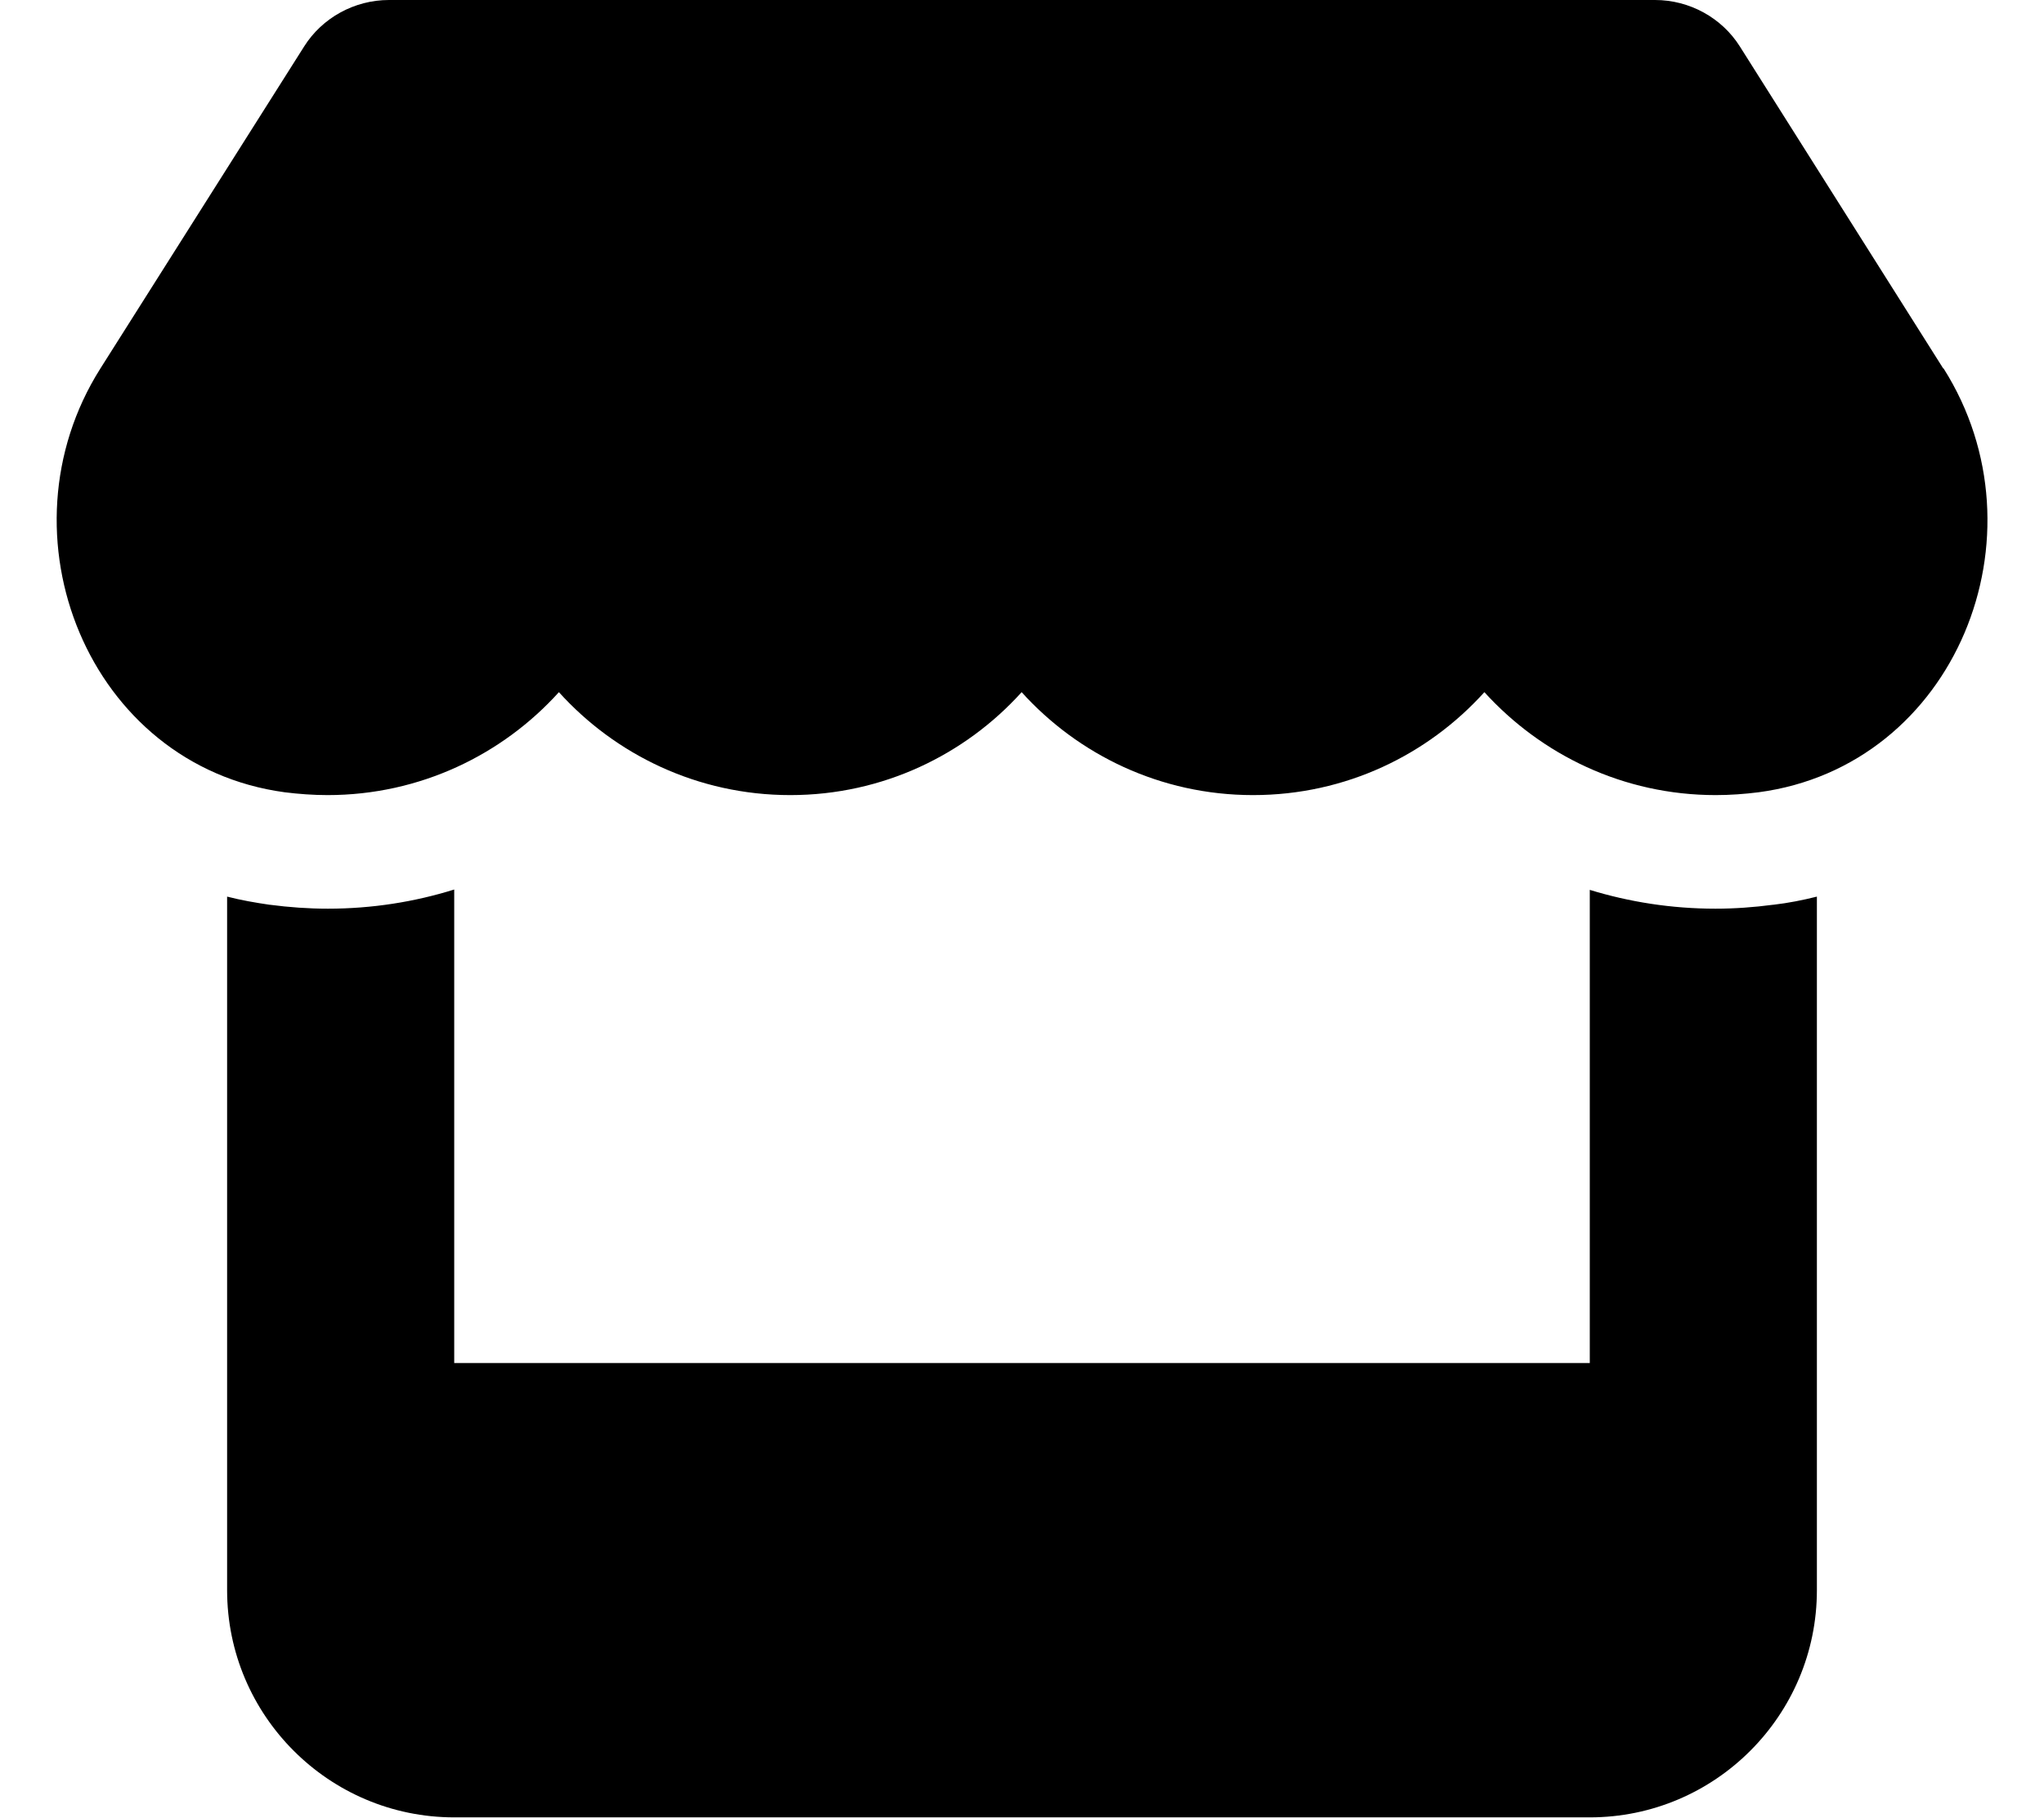
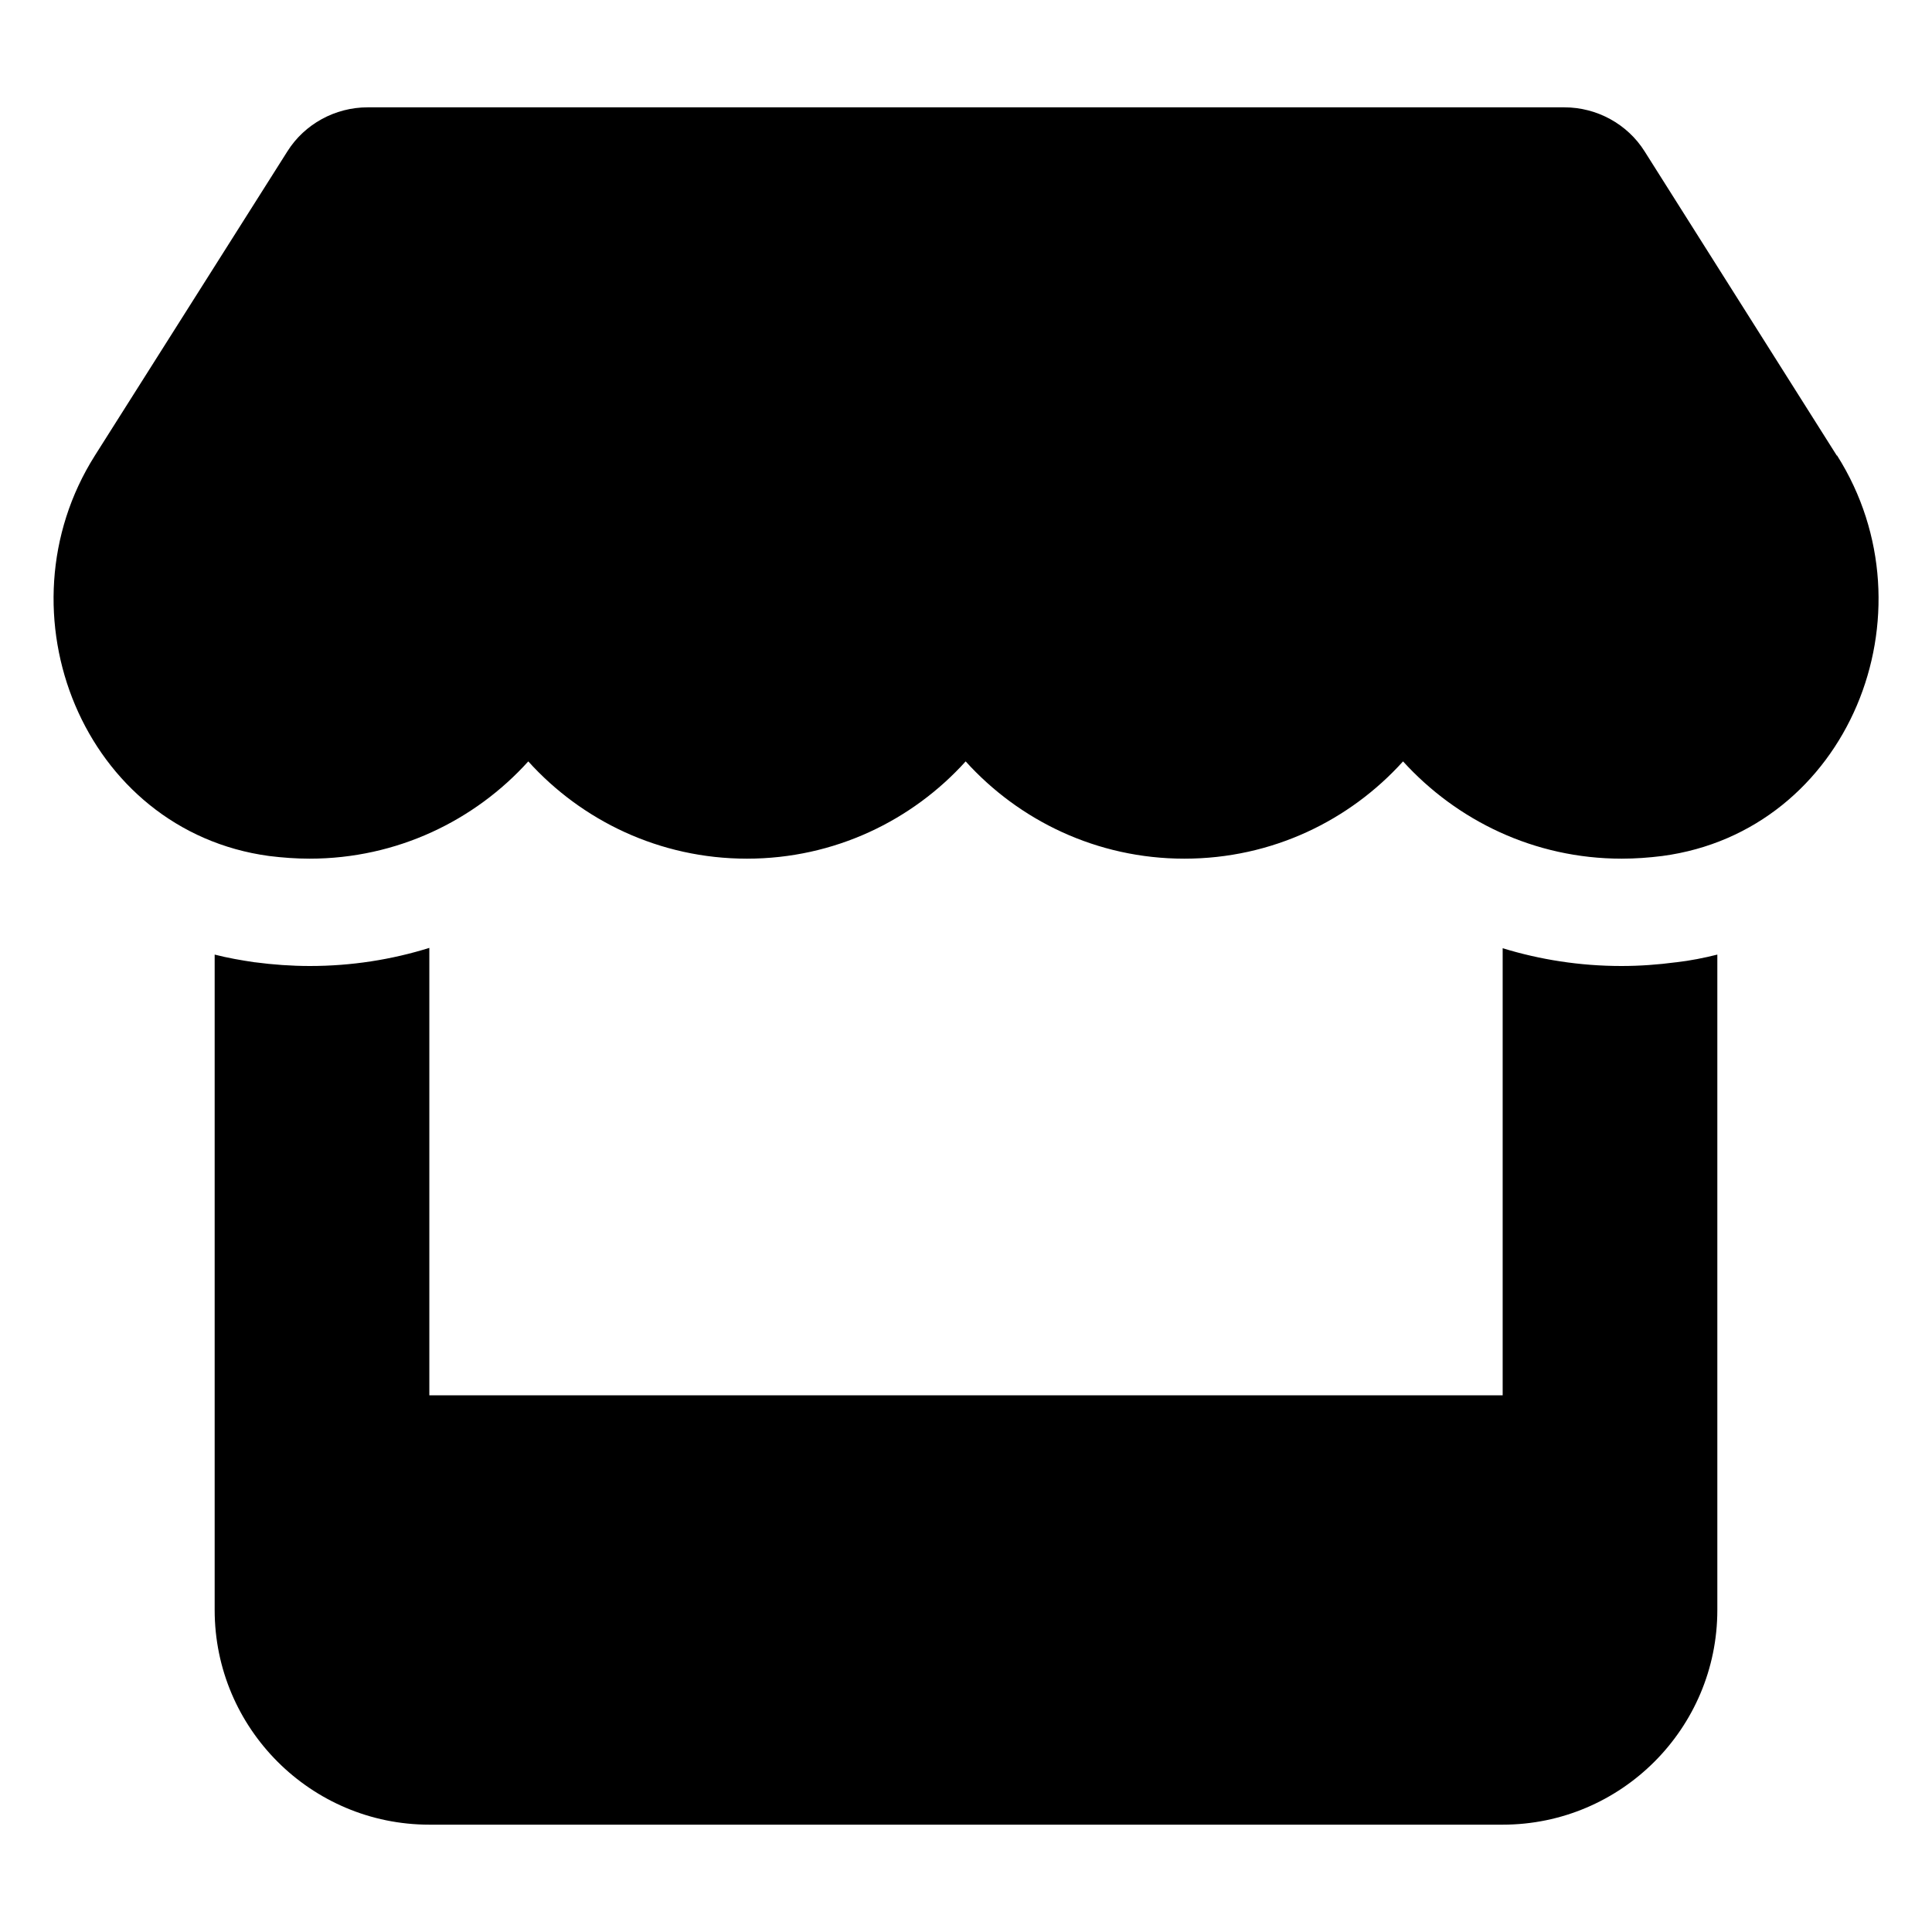
- <svg xmlns="http://www.w3.org/2000/svg" height="16" width="18" viewBox="0 0 576 512">
+ <svg xmlns="http://www.w3.org/2000/svg" height="36" width="36" viewBox="0 0 576 512">
  <path d="M547.6 103.8L490.3 13.1C485.2 5 476.1 0 466.4 0H109.6C99.9 0 90.8 5 85.7 13.1L28.3 103.8c-29.6 46.8-3.4 111.9 51.9 119.4c4 .5 8.1 .8 12.1 .8c26.1 0 49.3-11.4 65.2-29c15.9 17.6 39.1 29 65.2 29c26.1 0 49.3-11.4 65.2-29c15.9 17.6 39.1 29 65.2 29c26.2 0 49.3-11.4 65.2-29c16 17.6 39.1 29 65.2 29c4.1 0 8.1-.3 12.1-.8c55.5-7.4 81.8-72.5 52.1-119.4zM499.7 254.9l-.1 0c-5.3 .7-10.7 1.1-16.2 1.1c-12.4 0-24.3-1.9-35.4-5.3V384H128V250.6c-11.2 3.5-23.2 5.4-35.6 5.4c-5.5 0-11-.4-16.3-1.1l-.1 0c-4.1-.6-8.1-1.3-12-2.3V384v64c0 35.3 28.7 64 64 64H448c35.3 0 64-28.7 64-64V384 252.6c-4 1-8 1.8-12.3 2.3z" />
</svg>
